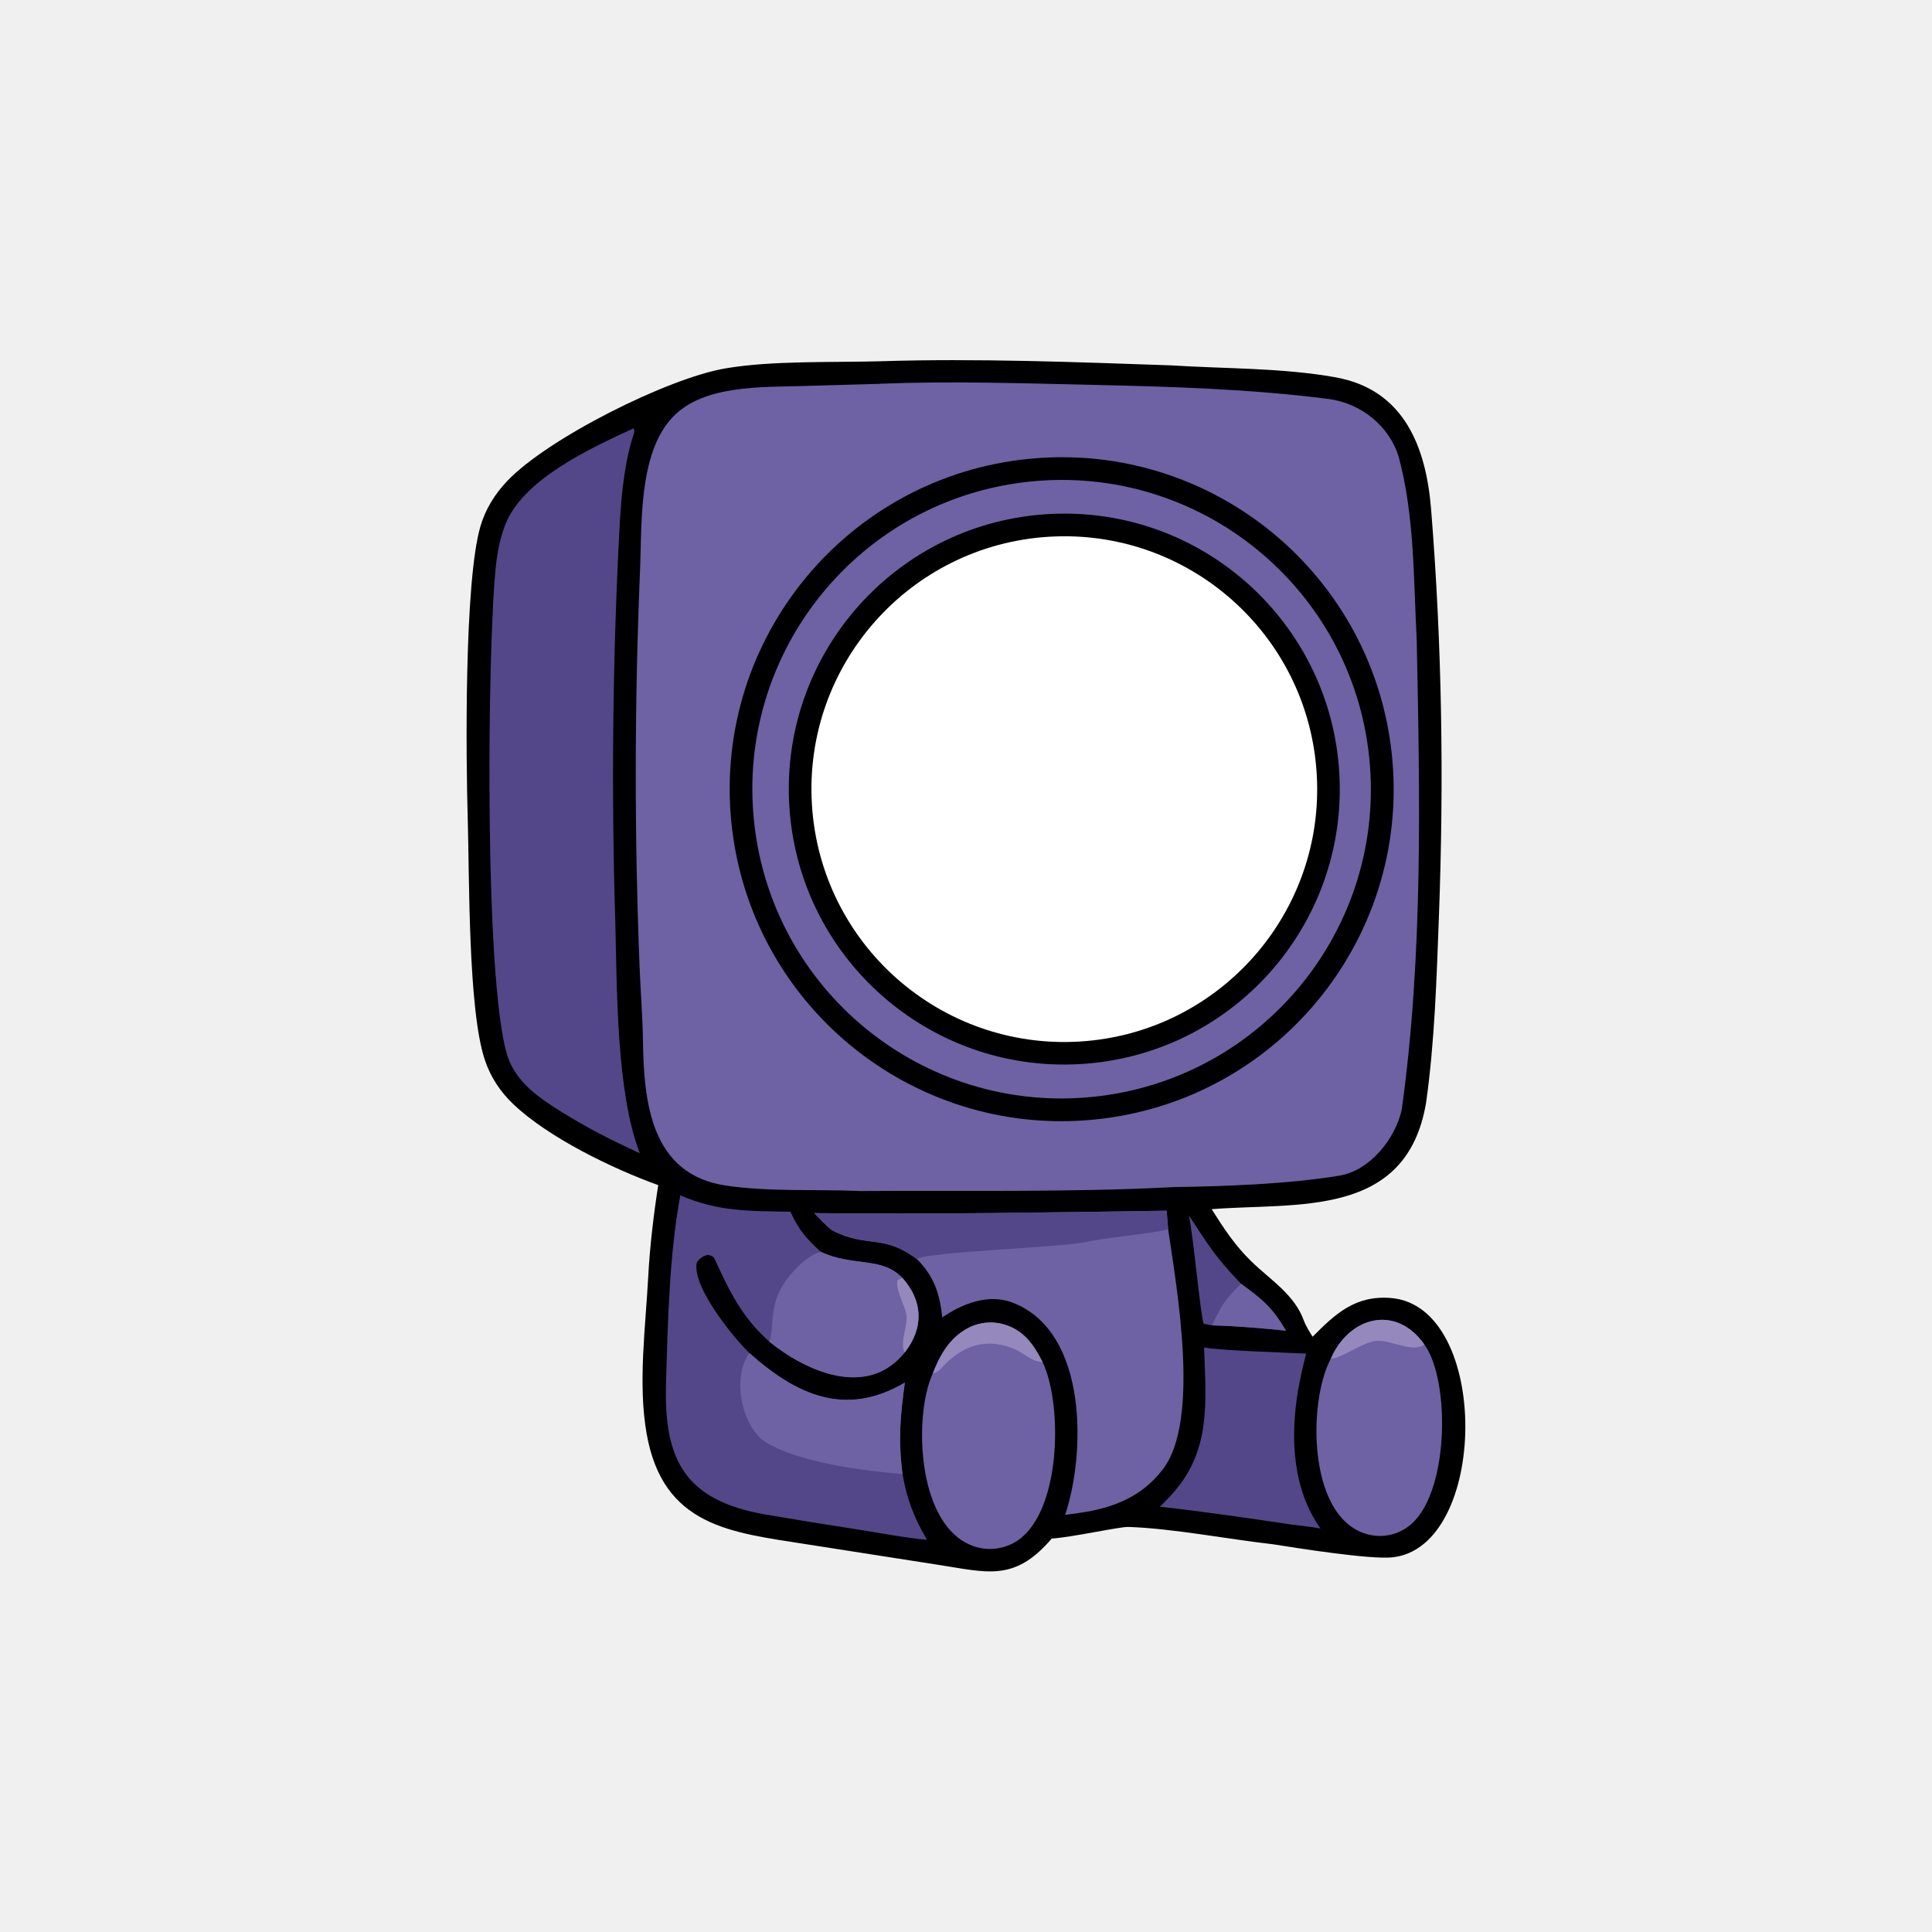
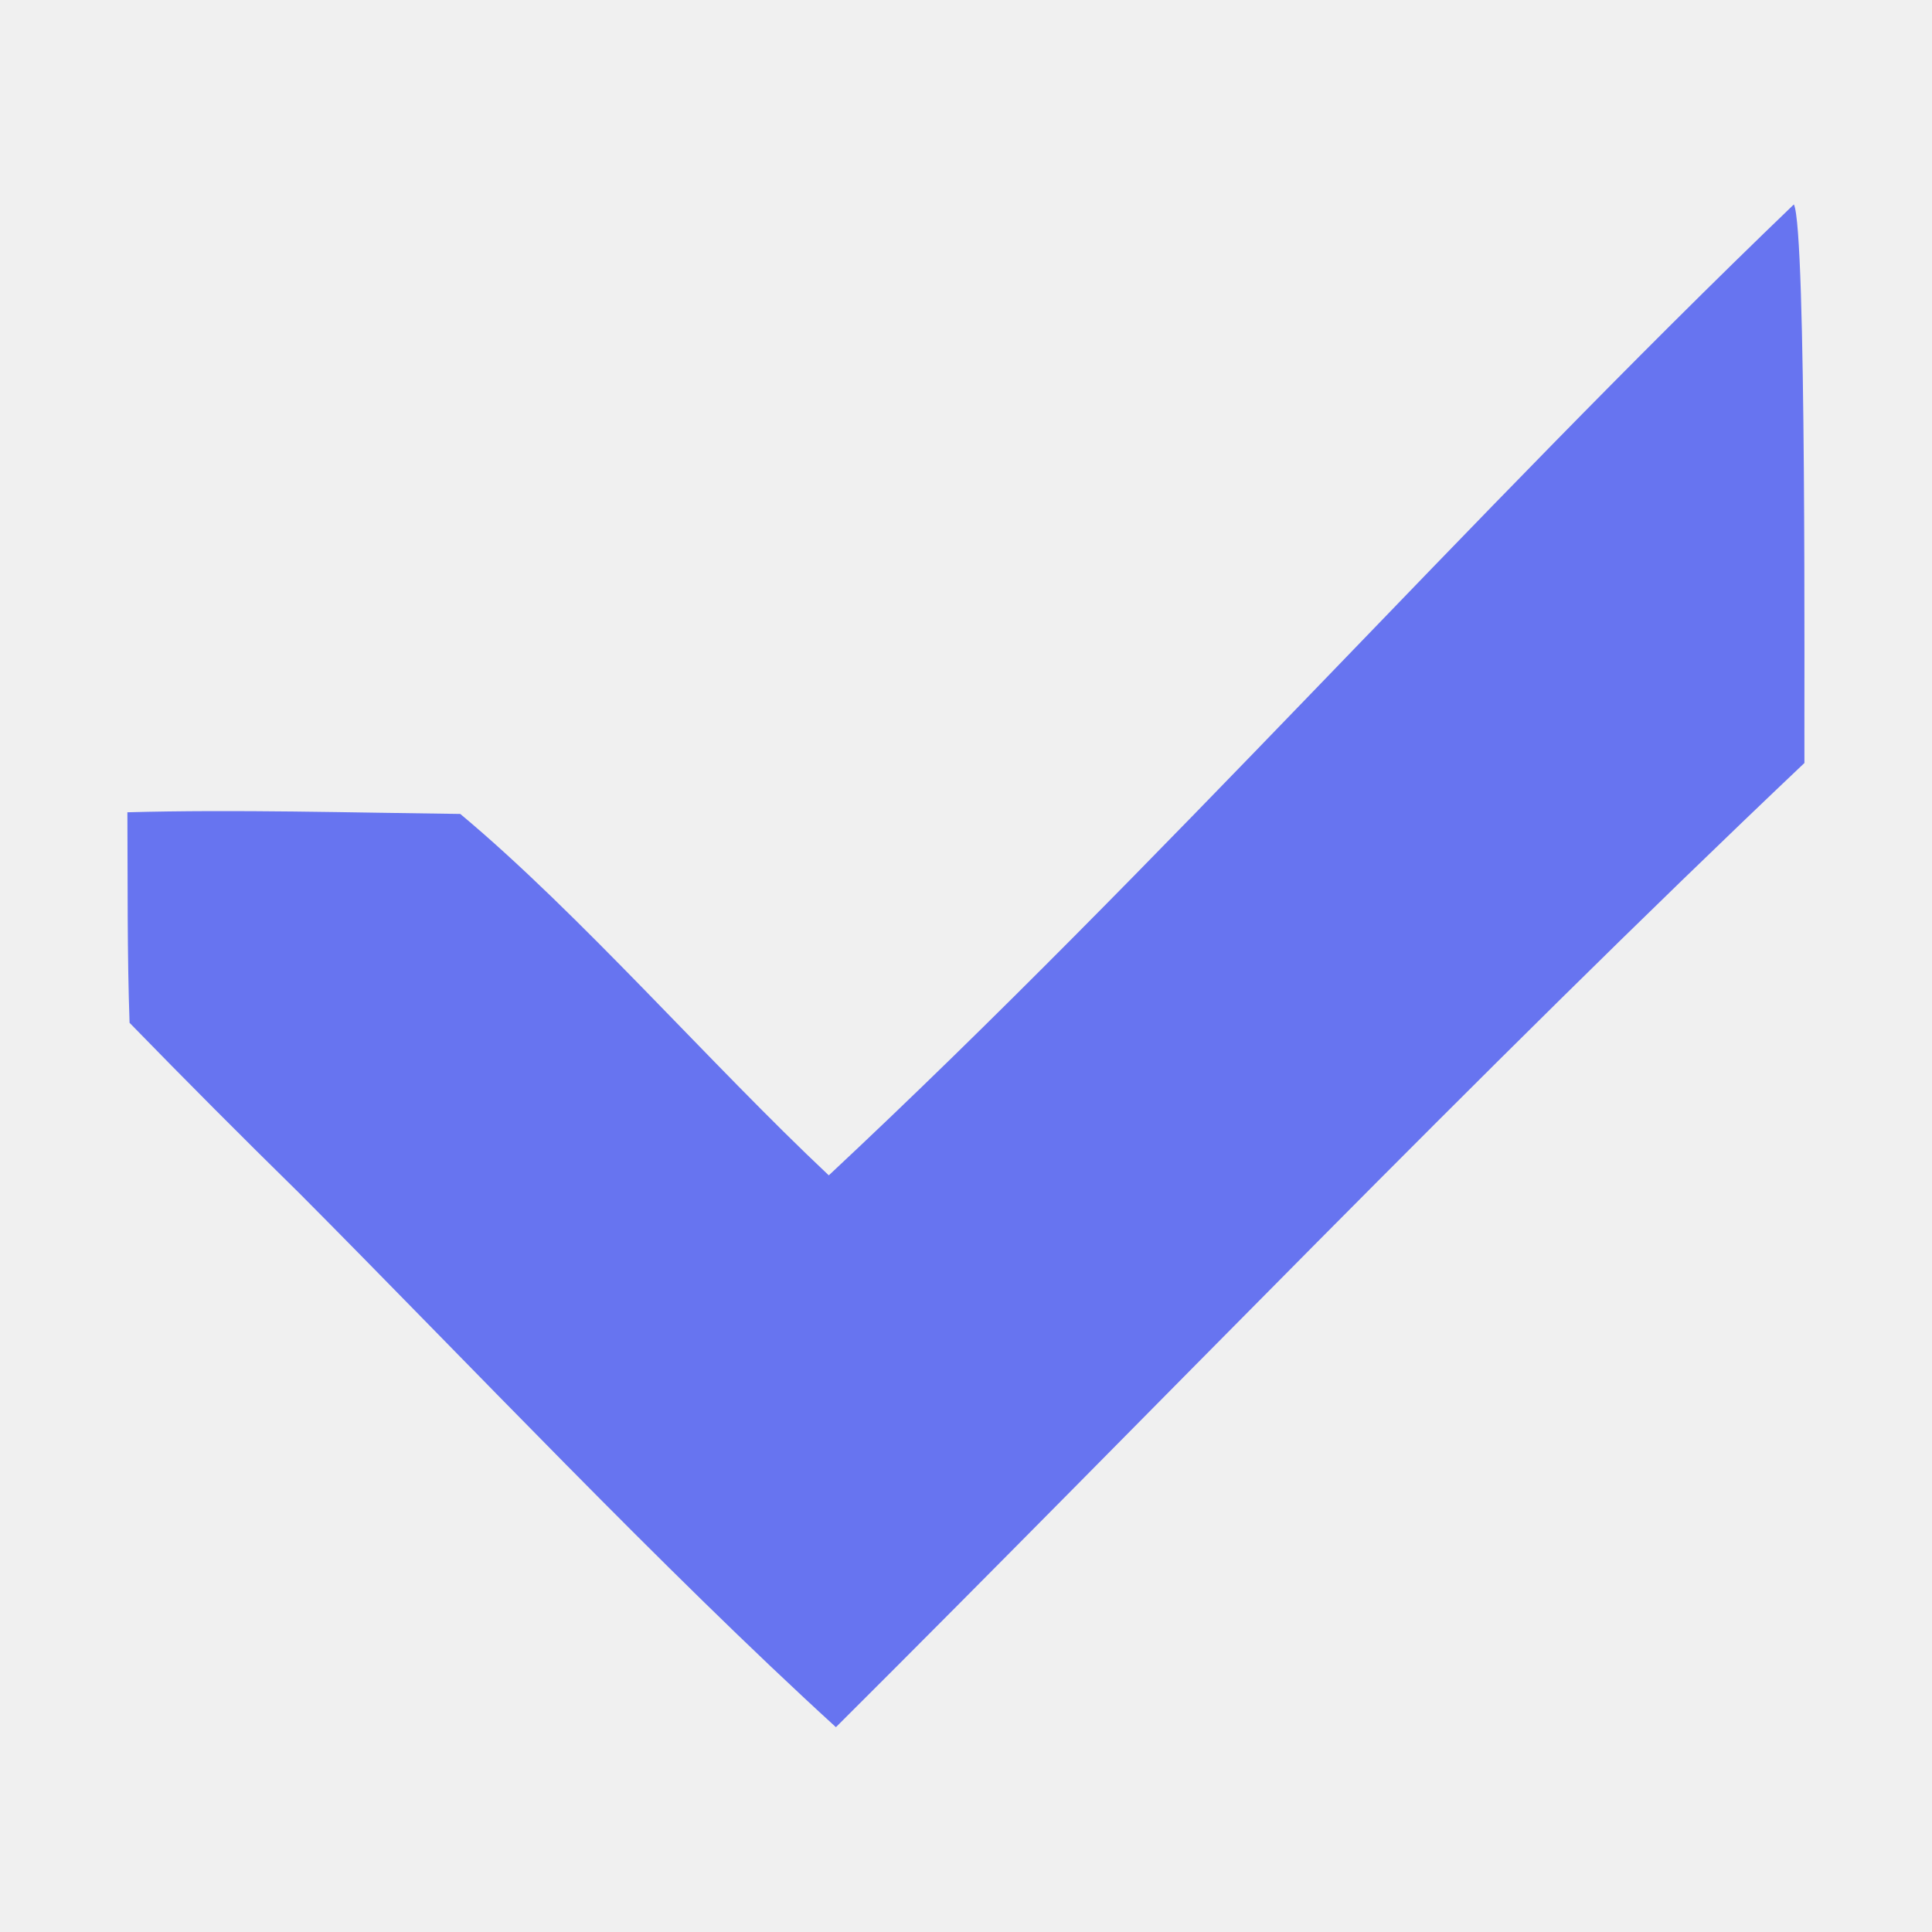
- <svg xmlns="http://www.w3.org/2000/svg" overflow="visible" width="44" height="44" viewBox="0 0 44 44" fill="none">
-   <g id="Icon / Mascot" clip-path="url(#clip0_0_36)">
-     <g id="Vector">
- </g>
-     <path id="Vector_2" d="M20.061 8.227C22.232 8.158 24.503 8.246 26.674 8.321C27.907 8.4 29.195 8.375 30.412 8.592C31.995 8.874 32.482 10.21 32.593 11.606C32.842 14.705 32.886 17.777 32.77 20.881C32.717 22.285 32.675 23.721 32.478 25.114C32.033 27.753 29.546 27.384 27.595 27.538C27.871 27.977 28.129 28.368 28.497 28.726C28.937 29.154 29.483 29.483 29.697 30.081C29.739 30.197 29.827 30.337 29.894 30.443C30.402 29.932 30.863 29.49 31.686 29.562C33.96 29.761 33.902 35.249 31.704 35.468C31.2 35.518 29.605 35.267 28.994 35.17C27.961 35.053 26.707 34.809 25.699 34.775C25.499 34.768 24.433 35.008 23.952 35.04C23.09 36.048 22.47 35.803 21.304 35.628L18.352 35.167C16.65 34.899 15.099 34.767 14.726 32.648C14.526 31.515 14.703 30.218 14.763 29.073C14.798 28.407 14.887 27.649 14.991 26.991C13.945 26.613 12.499 25.912 11.697 25.153C11.393 24.865 11.173 24.533 11.04 24.134C10.66 22.993 10.691 19.99 10.653 18.678C10.611 17.266 10.57 13.256 10.942 11.985C11.057 11.592 11.271 11.25 11.551 10.955C12.471 9.986 15.202 8.613 16.524 8.389C17.605 8.207 18.954 8.259 20.061 8.227Z" fill="black" />
-     <path id="Vector_3" d="M20.009 8.742C20.026 8.741 20.042 8.74 20.058 8.739C21.626 8.676 23.283 8.729 24.854 8.764C26.64 8.804 28.484 8.857 30.255 9.086C30.991 9.181 31.641 9.696 31.857 10.413C32.217 11.753 32.192 13.198 32.265 14.577C32.337 18.127 32.413 21.75 31.924 25.27C31.783 25.922 31.205 26.66 30.503 26.775C29.339 26.966 27.922 27.018 26.74 27.035L26.677 27.038C24.386 27.157 21.905 27.11 19.601 27.125C18.598 27.082 17.517 27.147 16.528 27C14.819 26.745 14.664 25.096 14.643 23.711C14.635 23.166 14.59 22.584 14.567 22.044C14.448 19.054 14.45 16.061 14.573 13.072C14.624 11.977 14.523 10.331 15.326 9.493C16.026 8.763 17.348 8.819 18.293 8.791L20.009 8.742Z" fill="#6E61A4" />
-     <path id="Vector_4" d="M23.455 10.448C27.613 10.048 31.308 13.096 31.705 17.254C32.103 21.413 29.052 25.105 24.894 25.5C20.739 25.895 17.05 22.848 16.653 18.693C16.256 14.538 19.301 10.848 23.455 10.448Z" fill="black" />
-     <path id="Vector_5" d="M23.441 10.969C27.313 10.562 30.781 13.374 31.183 17.247C31.584 21.12 28.767 24.584 24.893 24.98C21.028 25.375 17.572 22.565 17.172 18.7C16.771 14.835 19.576 11.376 23.441 10.969Z" fill="#6E61A4" />
-     <path id="Vector_6" d="M23.912 11.706C27.366 11.526 30.314 14.175 30.503 17.629C30.691 21.083 28.049 24.038 24.595 24.234C21.13 24.432 18.163 21.778 17.974 18.313C17.785 14.847 20.446 11.886 23.912 11.706Z" fill="black" />
-     <path id="Vector_7" d="M23.89 12.224C27.063 12.031 29.793 14.446 29.987 17.62C30.182 20.793 27.768 23.524 24.595 23.72C21.419 23.916 18.686 21.5 18.491 18.325C18.296 15.149 20.714 12.417 23.89 12.224Z" fill="white" />
-     <path id="Vector_8" d="M14.428 9.755C14.471 9.836 14.419 9.914 14.392 10.009C14.191 10.714 14.14 11.42 14.102 12.152C13.951 15.106 13.921 18.065 14.014 21.021C14.052 22.549 14.037 24.881 14.571 26.265C13.882 25.946 13.421 25.712 12.781 25.319C12.309 25.019 11.863 24.73 11.616 24.203C11.01 22.905 11.093 14.645 11.298 12.851C11.332 12.555 11.393 12.249 11.499 11.969C11.896 10.914 13.459 10.203 14.428 9.755Z" fill="#534789" />
-     <path id="Vector_9" d="M21.111 35.068C20.672 35.032 20.032 34.912 19.589 34.842C18.857 34.73 18.127 34.611 17.397 34.486C15.62 34.164 15.118 33.272 15.168 31.522C15.207 30.148 15.242 28.576 15.493 27.225C16.375 27.599 17.061 27.579 18.002 27.596C18.194 28.015 18.345 28.186 18.69 28.508C19.439 28.857 20.077 28.609 20.547 29.1C21.021 29.622 21.043 30.244 20.603 30.801C19.757 31.856 18.364 31.239 17.52 30.555C16.898 29.999 16.625 29.431 16.282 28.686C16.24 28.596 16.195 28.596 16.111 28.578C15.976 28.63 15.96 28.638 15.87 28.75C15.745 29.276 16.677 30.438 17.07 30.817C18.13 31.762 19.249 32.289 20.607 31.488C20.501 32.279 20.454 32.785 20.555 33.572C20.655 34.149 20.818 34.566 21.111 35.068Z" fill="#534789" />
-     <path id="Vector_10" d="M17.52 30.555C17.634 30.282 17.517 29.77 17.822 29.28C18.001 28.992 18.351 28.604 18.69 28.508C19.439 28.857 20.077 28.609 20.547 29.1C21.021 29.622 21.043 30.244 20.603 30.801C19.757 31.856 18.364 31.239 17.52 30.555Z" fill="#6E61A4" />
-     <path id="Vector_11" d="M20.603 30.801C20.481 30.551 20.683 30.211 20.641 29.937C20.609 29.73 20.386 29.366 20.439 29.152L20.547 29.1C21.021 29.622 21.043 30.244 20.603 30.801Z" fill="#9588BD" />
-     <path id="Vector_12" d="M17.07 30.817C18.13 31.762 19.249 32.289 20.607 31.488C20.501 32.279 20.454 32.785 20.555 33.572C19.689 33.501 18.186 33.309 17.437 32.844C16.895 32.507 16.655 31.35 17.07 30.817Z" fill="#6E61A4" />
-     <path id="Vector_13" d="M26.57 27.573L26.604 27.998C26.809 29.389 27.332 32.346 26.488 33.456C26.004 34.093 25.345 34.346 24.587 34.455C24.478 34.471 24.368 34.486 24.257 34.5C24.719 33.135 24.793 30.346 23.074 29.671C22.525 29.455 21.928 29.68 21.46 30.004C21.402 29.471 21.277 29.068 20.88 28.674C20.096 28.089 19.739 28.43 18.957 28.022C18.879 27.982 18.62 27.708 18.543 27.628C21.263 27.658 23.853 27.613 26.57 27.573Z" fill="#6E61A4" />
-     <path id="Vector_14" d="M26.57 27.573L26.604 27.998C26.109 28.112 25.179 28.185 24.782 28.277C24.203 28.411 21.12 28.506 20.88 28.674C20.096 28.089 19.739 28.43 18.957 28.022C18.879 27.982 18.62 27.708 18.543 27.628C21.263 27.658 23.853 27.613 26.57 27.573Z" fill="#534789" />
-     <path id="Vector_15" d="M21.242 31.283C21.4 30.873 21.619 30.481 22.02 30.26C22.286 30.111 22.603 30.078 22.894 30.171C23.328 30.308 23.55 30.638 23.744 31.019C24.214 31.99 24.184 34.608 23.042 35.162C22.769 35.294 22.455 35.313 22.169 35.212C20.925 34.775 20.817 32.447 21.183 31.429C21.201 31.38 21.22 31.331 21.242 31.283Z" fill="#6E61A4" />
-     <path id="Vector_16" d="M21.242 31.283C21.4 30.873 21.619 30.481 22.02 30.26C22.286 30.111 22.603 30.078 22.894 30.171C23.328 30.308 23.55 30.638 23.744 31.019C23.521 31.027 23.303 30.808 23.107 30.725C22.525 30.48 22.018 30.604 21.571 31.023C21.44 31.146 21.417 31.232 21.242 31.283Z" fill="#9588BD" />
-     <path id="Vector_17" d="M30.311 30.938C30.729 29.983 31.793 29.699 32.441 30.623C33.04 31.45 33.009 34.08 32.072 34.766C31.837 34.941 31.541 35.014 31.251 34.966C29.774 34.712 29.769 31.942 30.311 30.938Z" fill="#6E61A4" />
-     <path id="Vector_18" d="M30.311 30.938C30.729 29.983 31.793 29.699 32.441 30.623C32.169 30.813 31.723 30.529 31.367 30.536C31.067 30.542 30.487 30.975 30.311 30.938Z" fill="#9588BD" />
-     <path id="Vector_19" d="M27.423 30.687C27.819 30.761 29.275 30.804 29.748 30.827C29.674 31.105 29.612 31.387 29.562 31.67C29.383 32.724 29.433 33.91 30.073 34.81C29.865 34.772 29.637 34.749 29.427 34.723C28.466 34.58 27.378 34.419 26.416 34.315C26.494 34.238 26.571 34.159 26.646 34.079C27.59 33.075 27.465 31.972 27.423 30.687Z" fill="#534789" />
-     <path id="Vector_20" d="M27.599 30.184C27.549 30.178 27.468 30.159 27.415 30.148C27.348 30.037 27.169 28.066 27.075 27.678C27.517 28.352 27.683 28.637 28.264 29.236C28.756 29.598 28.969 29.766 29.288 30.306C28.749 30.248 28.142 30.199 27.599 30.184Z" fill="#534789" />
-     <path id="Vector_21" d="M28.264 29.236C28.756 29.598 28.969 29.766 29.288 30.306C28.749 30.248 28.142 30.199 27.599 30.184C27.829 29.716 27.893 29.599 28.264 29.236Z" fill="#6E61A4" />
-     <rect id="blink" opacity="0" x="107.5" y="103" width="67" height="4" rx="2" fill="#000014" />
-   </g>
-   <defs>
-     <clipPath id="clip0_0_36">
-       <rect width="44" height="44" fill="white" />
-     </clipPath>
-   </defs>
+ <svg xmlns="http://www.w3.org/2000/svg" width="64" height="64" viewBox="76.99 230.45 64 64" fill="none">
+   <path id="Vector_8" d="M136.414 237.222C136.839 238.035 136.754 253.61 136.764 255.725C125.861 266.06 115.332 277.055 104.681 287.665C98.989 282.473 92.412 275.512 86.919 269.99C85.019 268.125 83.139 266.24 81.282 264.332C81.201 262.045 81.223 259.653 81.21 257.358C84.789 257.26 88.636 257.37 92.237 257.413C96.177 260.7 100.514 265.688 104.445 269.385C115.421 259.13 125.639 247.569 136.414 237.222Z" fill="#6774F0" />
</svg>
